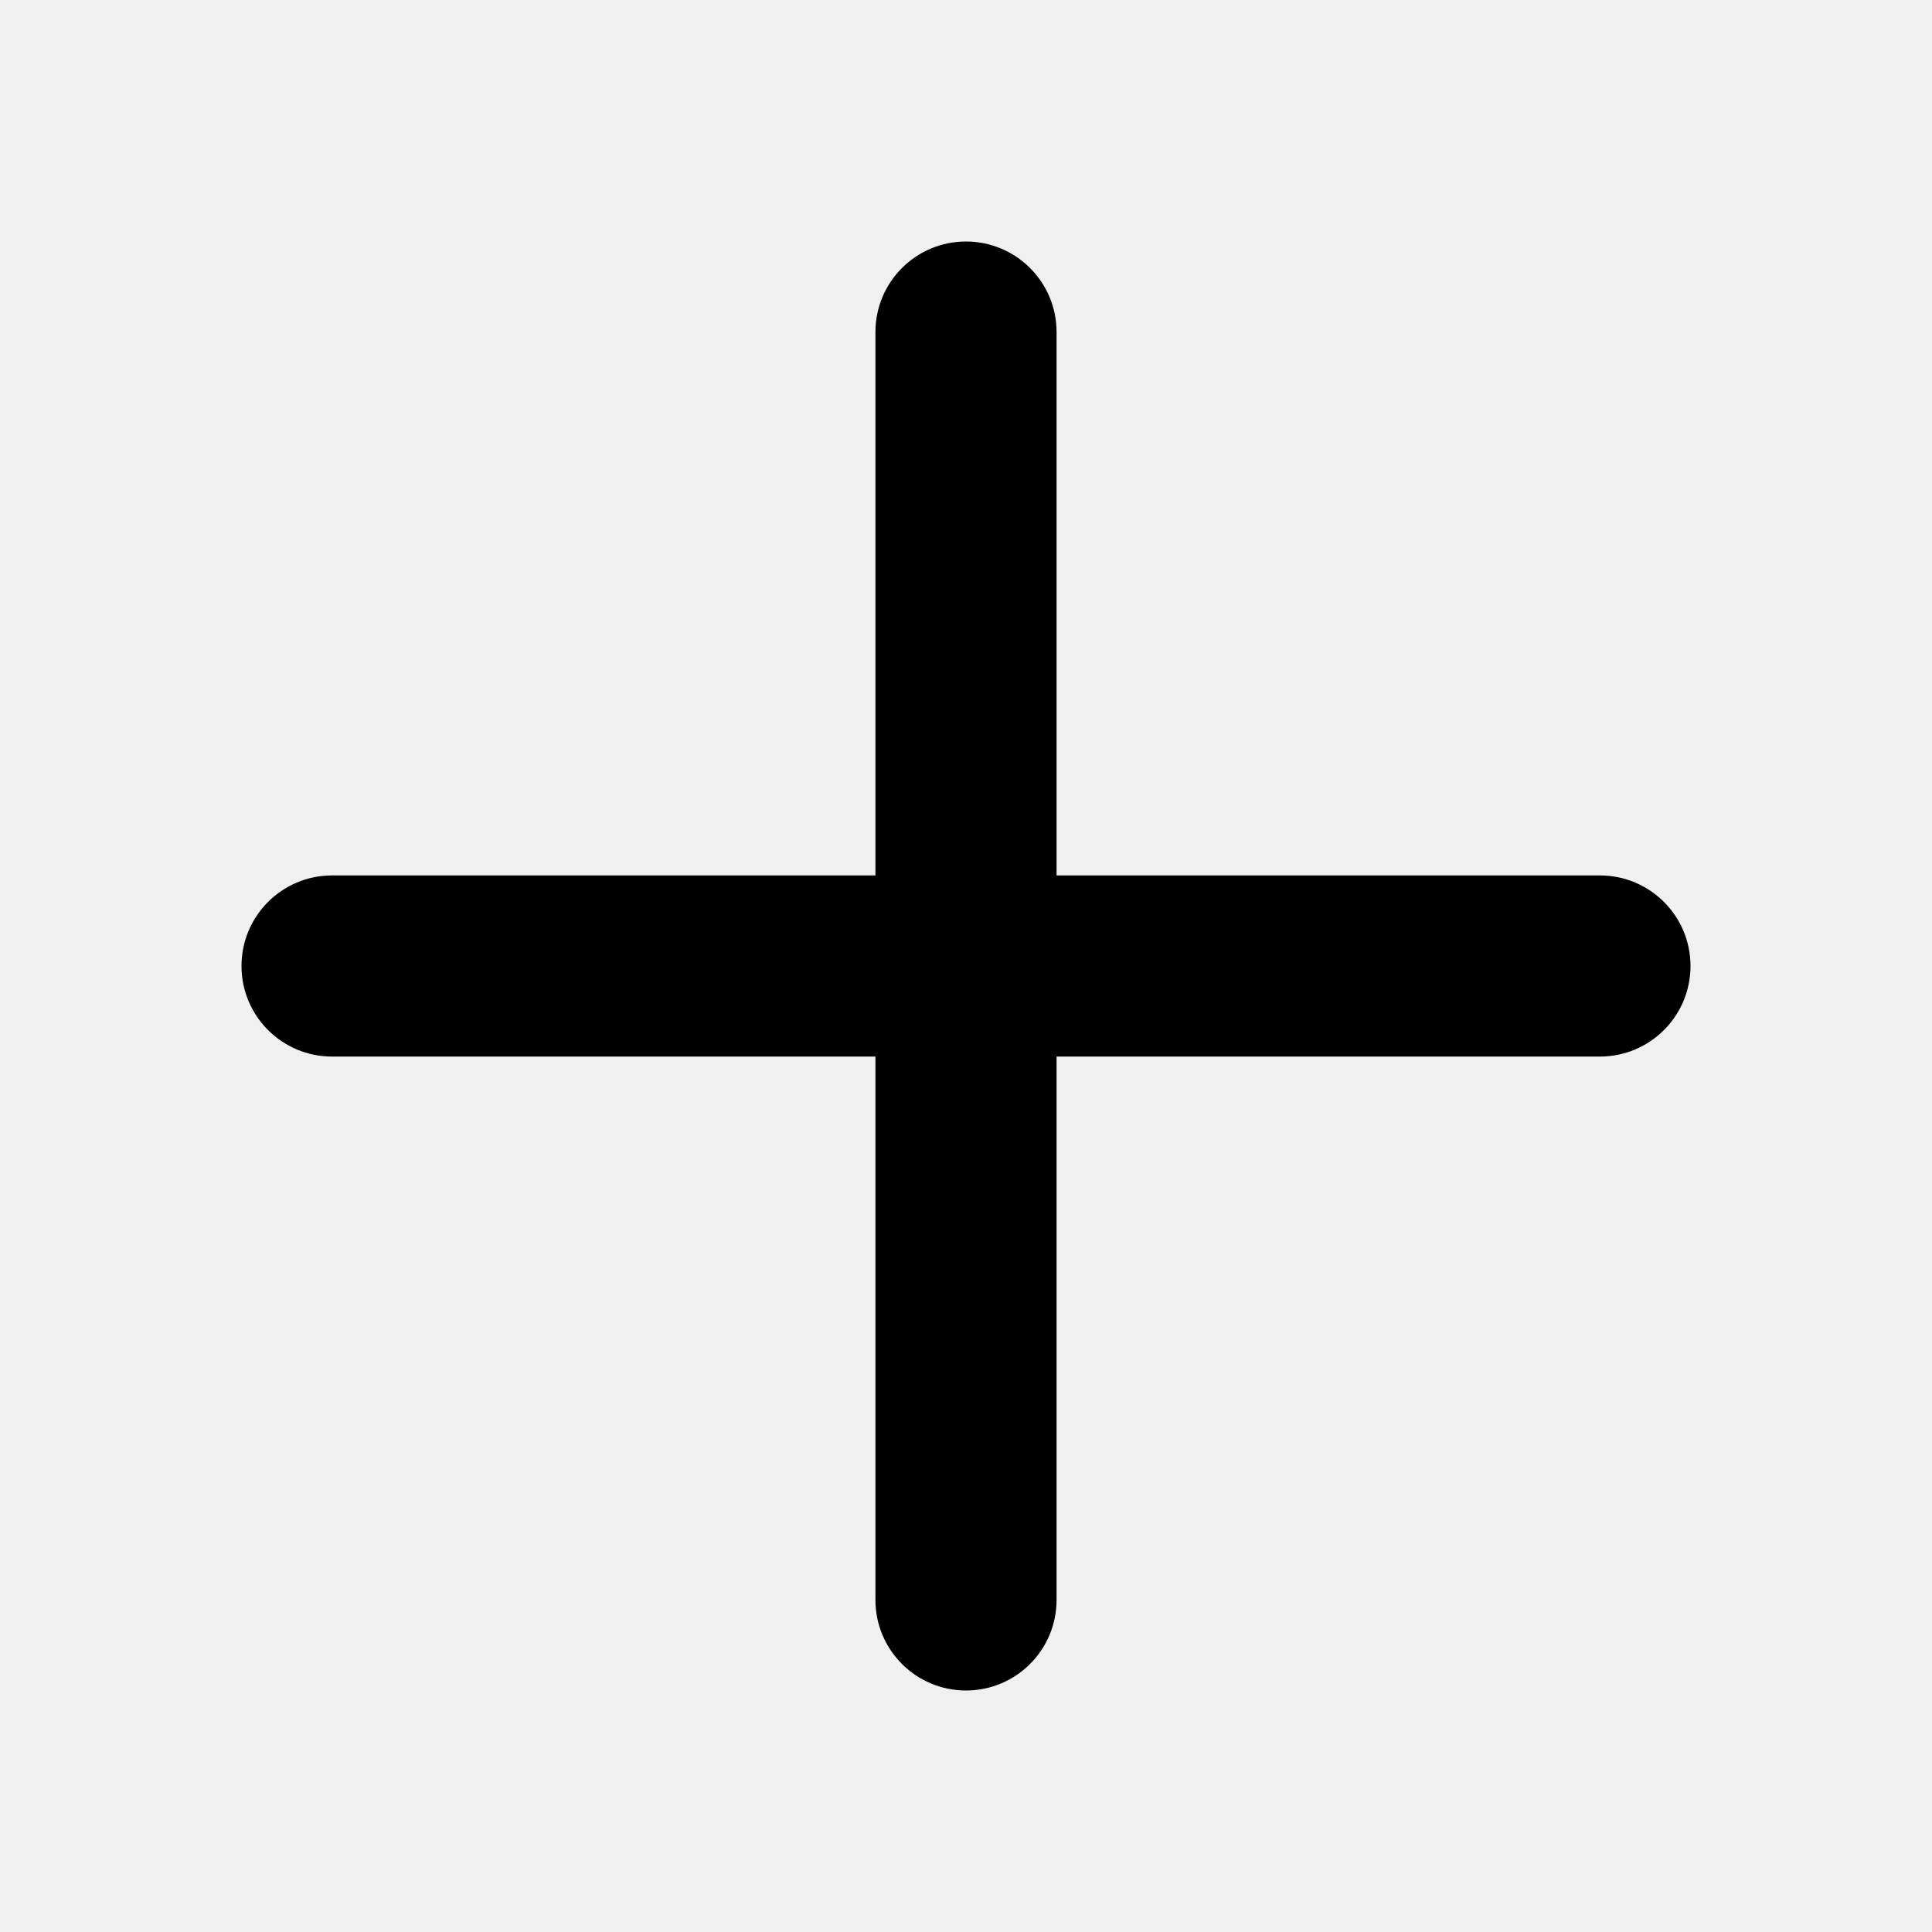
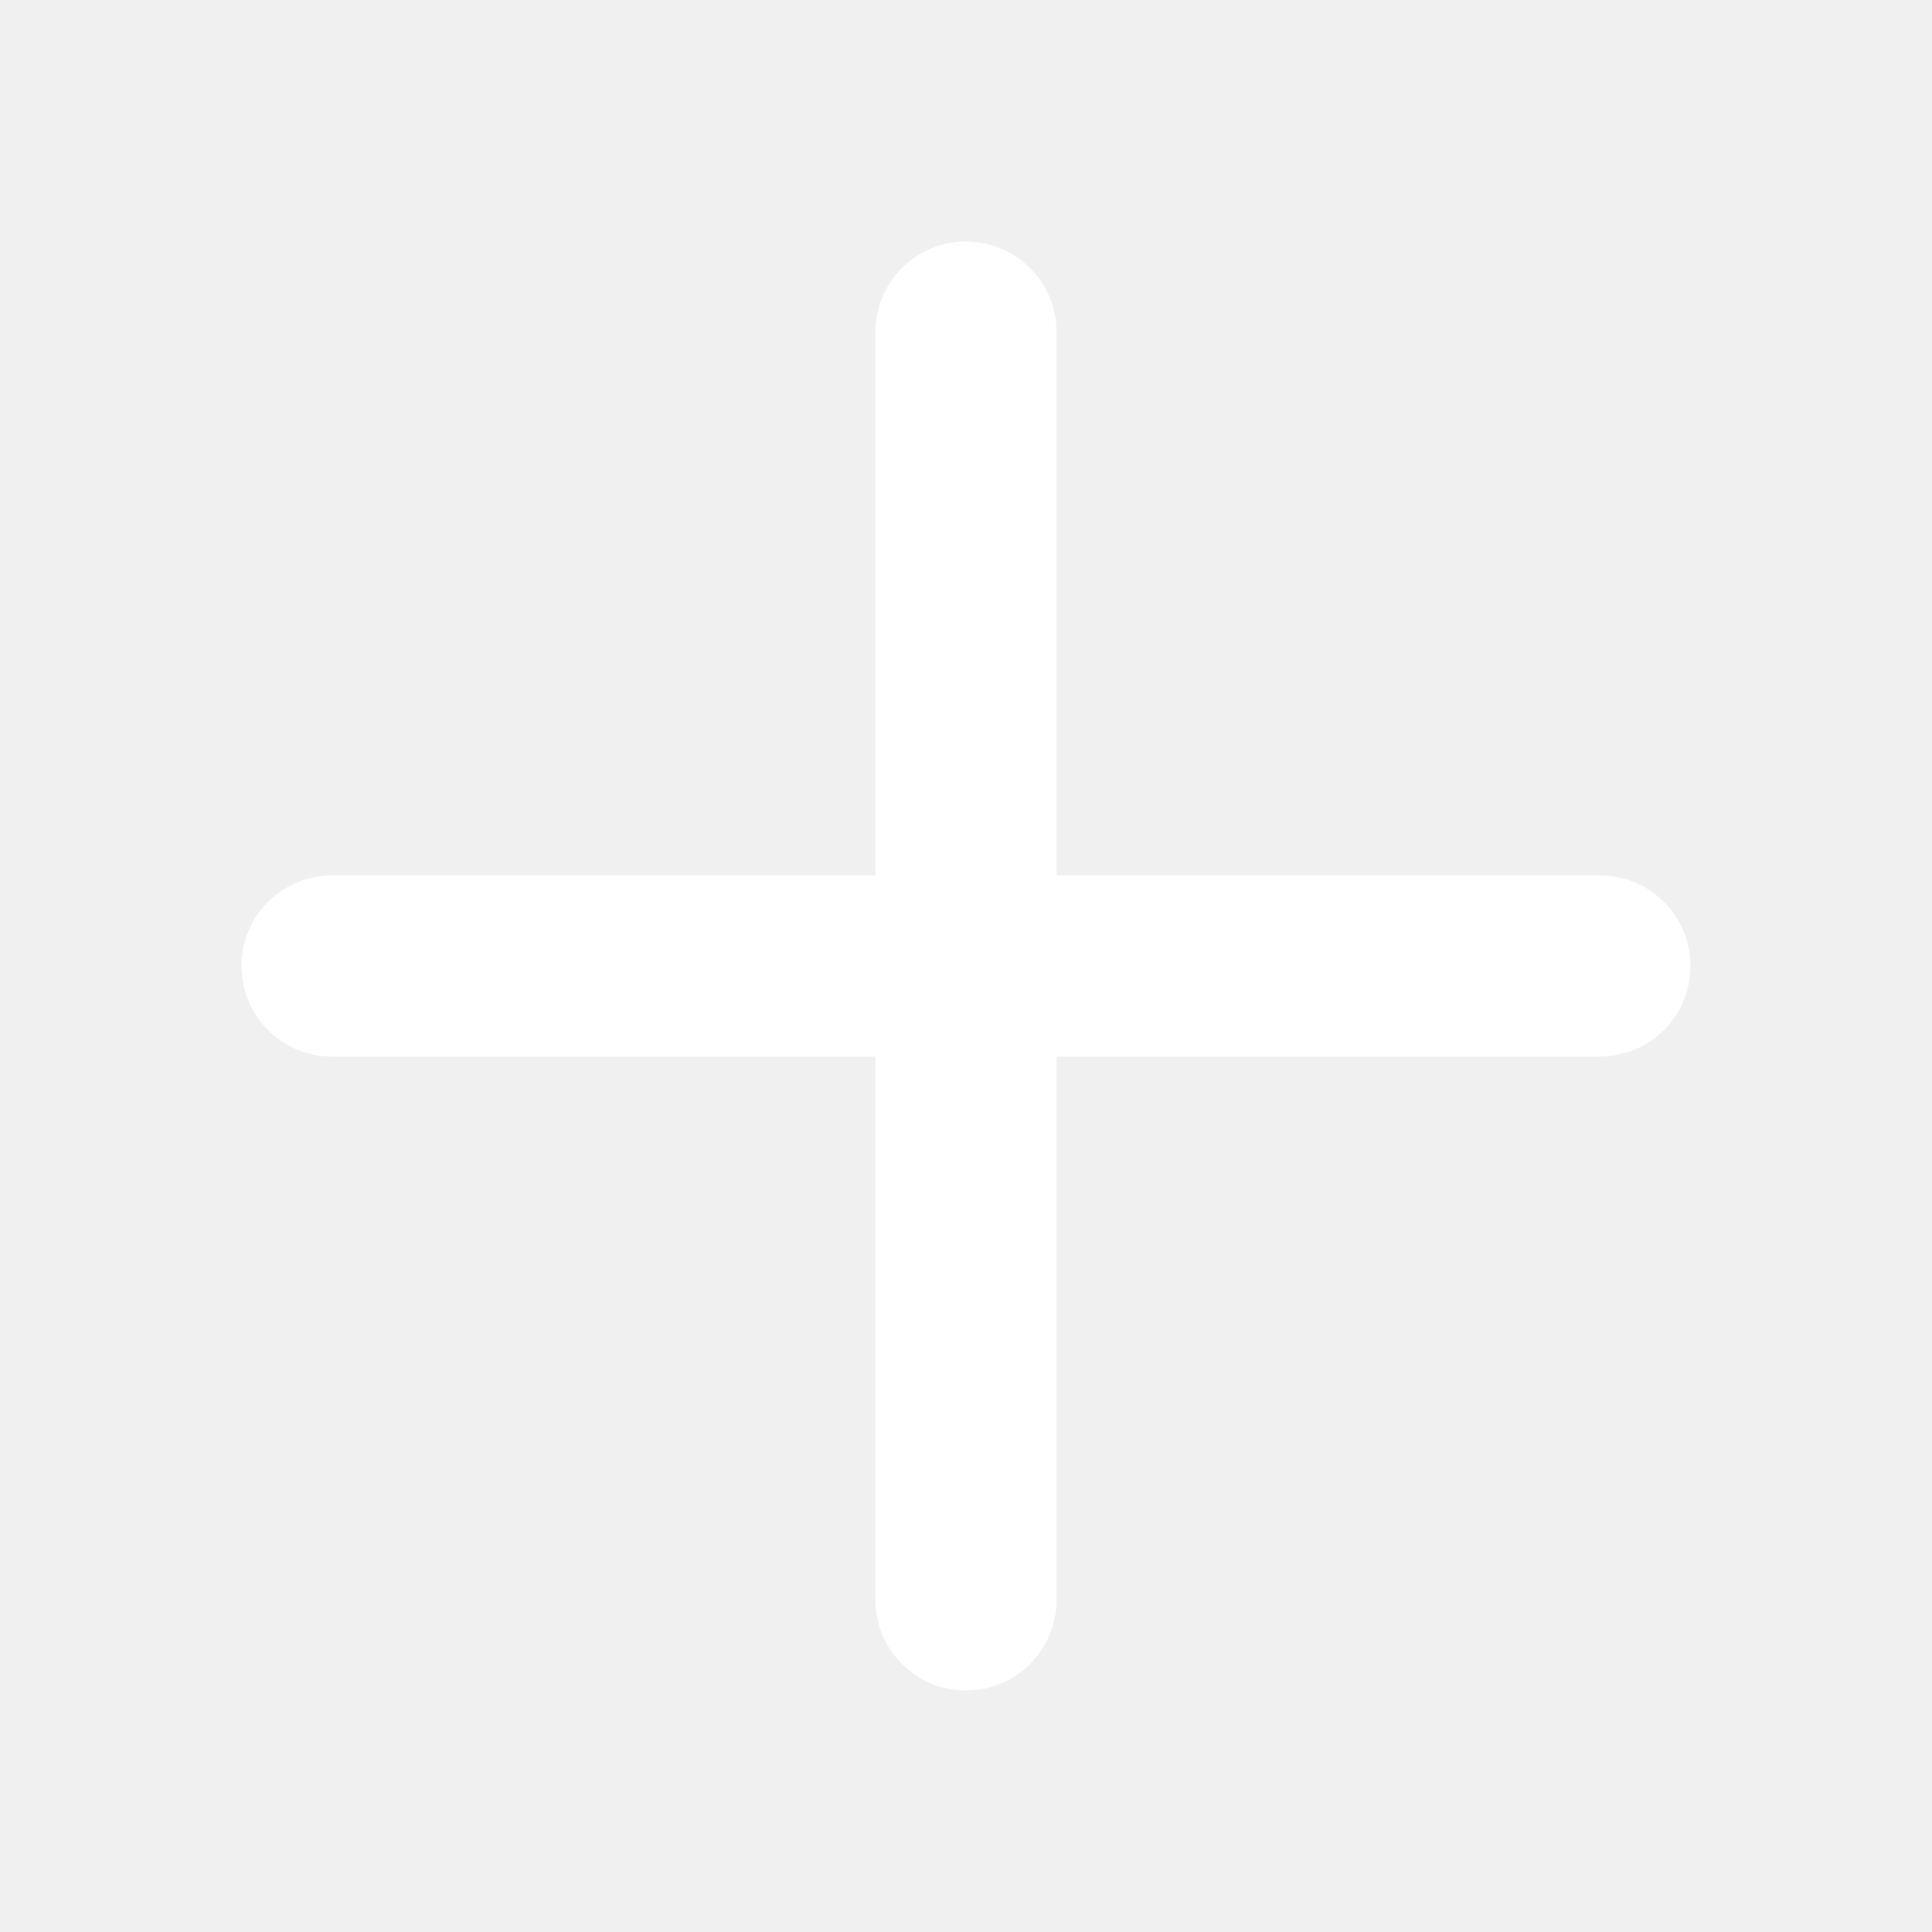
<svg xmlns="http://www.w3.org/2000/svg" class="octicon octicon-plus" viewBox="0 0 16 16" version="1.1" aria-hidden="true">
-   <path fill-rule="evenodd" d="M8 2a.75.75 0 01.75.75v4.5h4.5a.75.75 0 010 1.5h-4.5v4.5a.75.75 0 01-1.5 0v-4.5h-4.5a.75.75 0 010-1.5h4.5v-4.5A.75.75 0 018 2z" />
+   <path fill="#fff" fill-rule="evenodd" d="M8 2a.75.75 0 01.75.75v4.5h4.5a.75.75 0 010 1.5h-4.5v4.5a.75.75 0 01-1.5 0v-4.5h-4.5a.75.75 0 010-1.5h4.5v-4.5A.75.75 0 018 2z" />
</svg>
